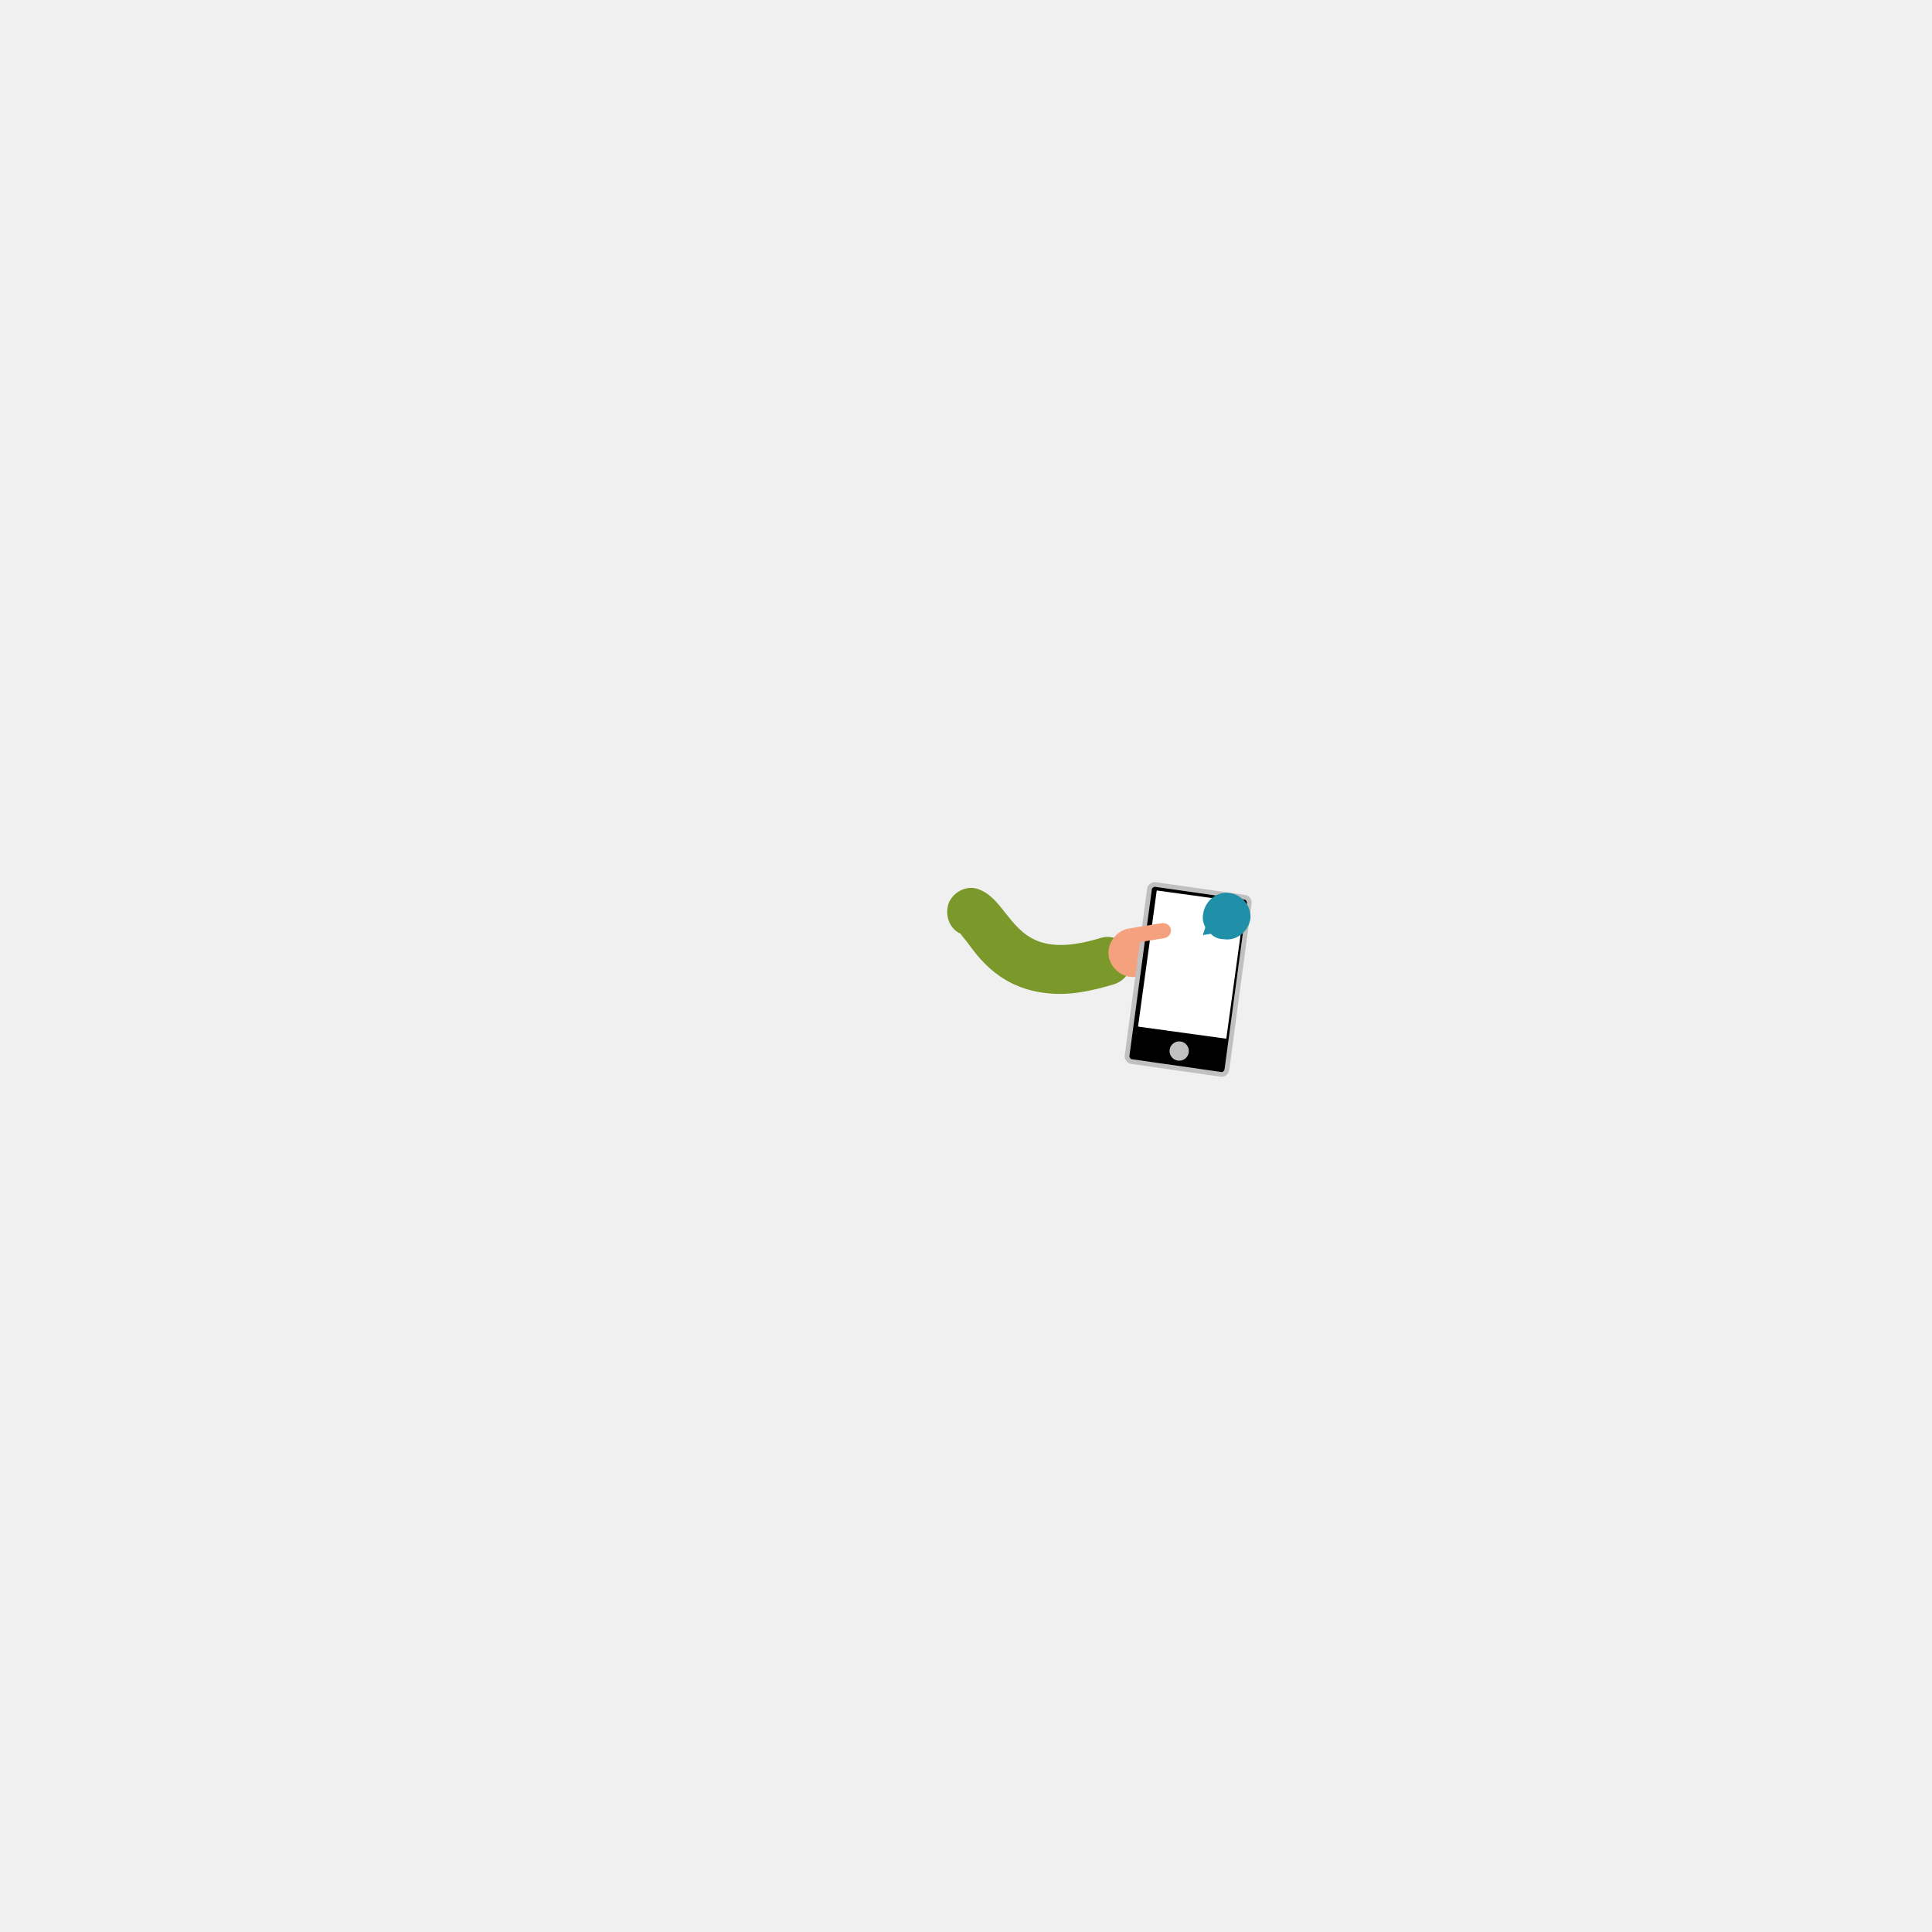
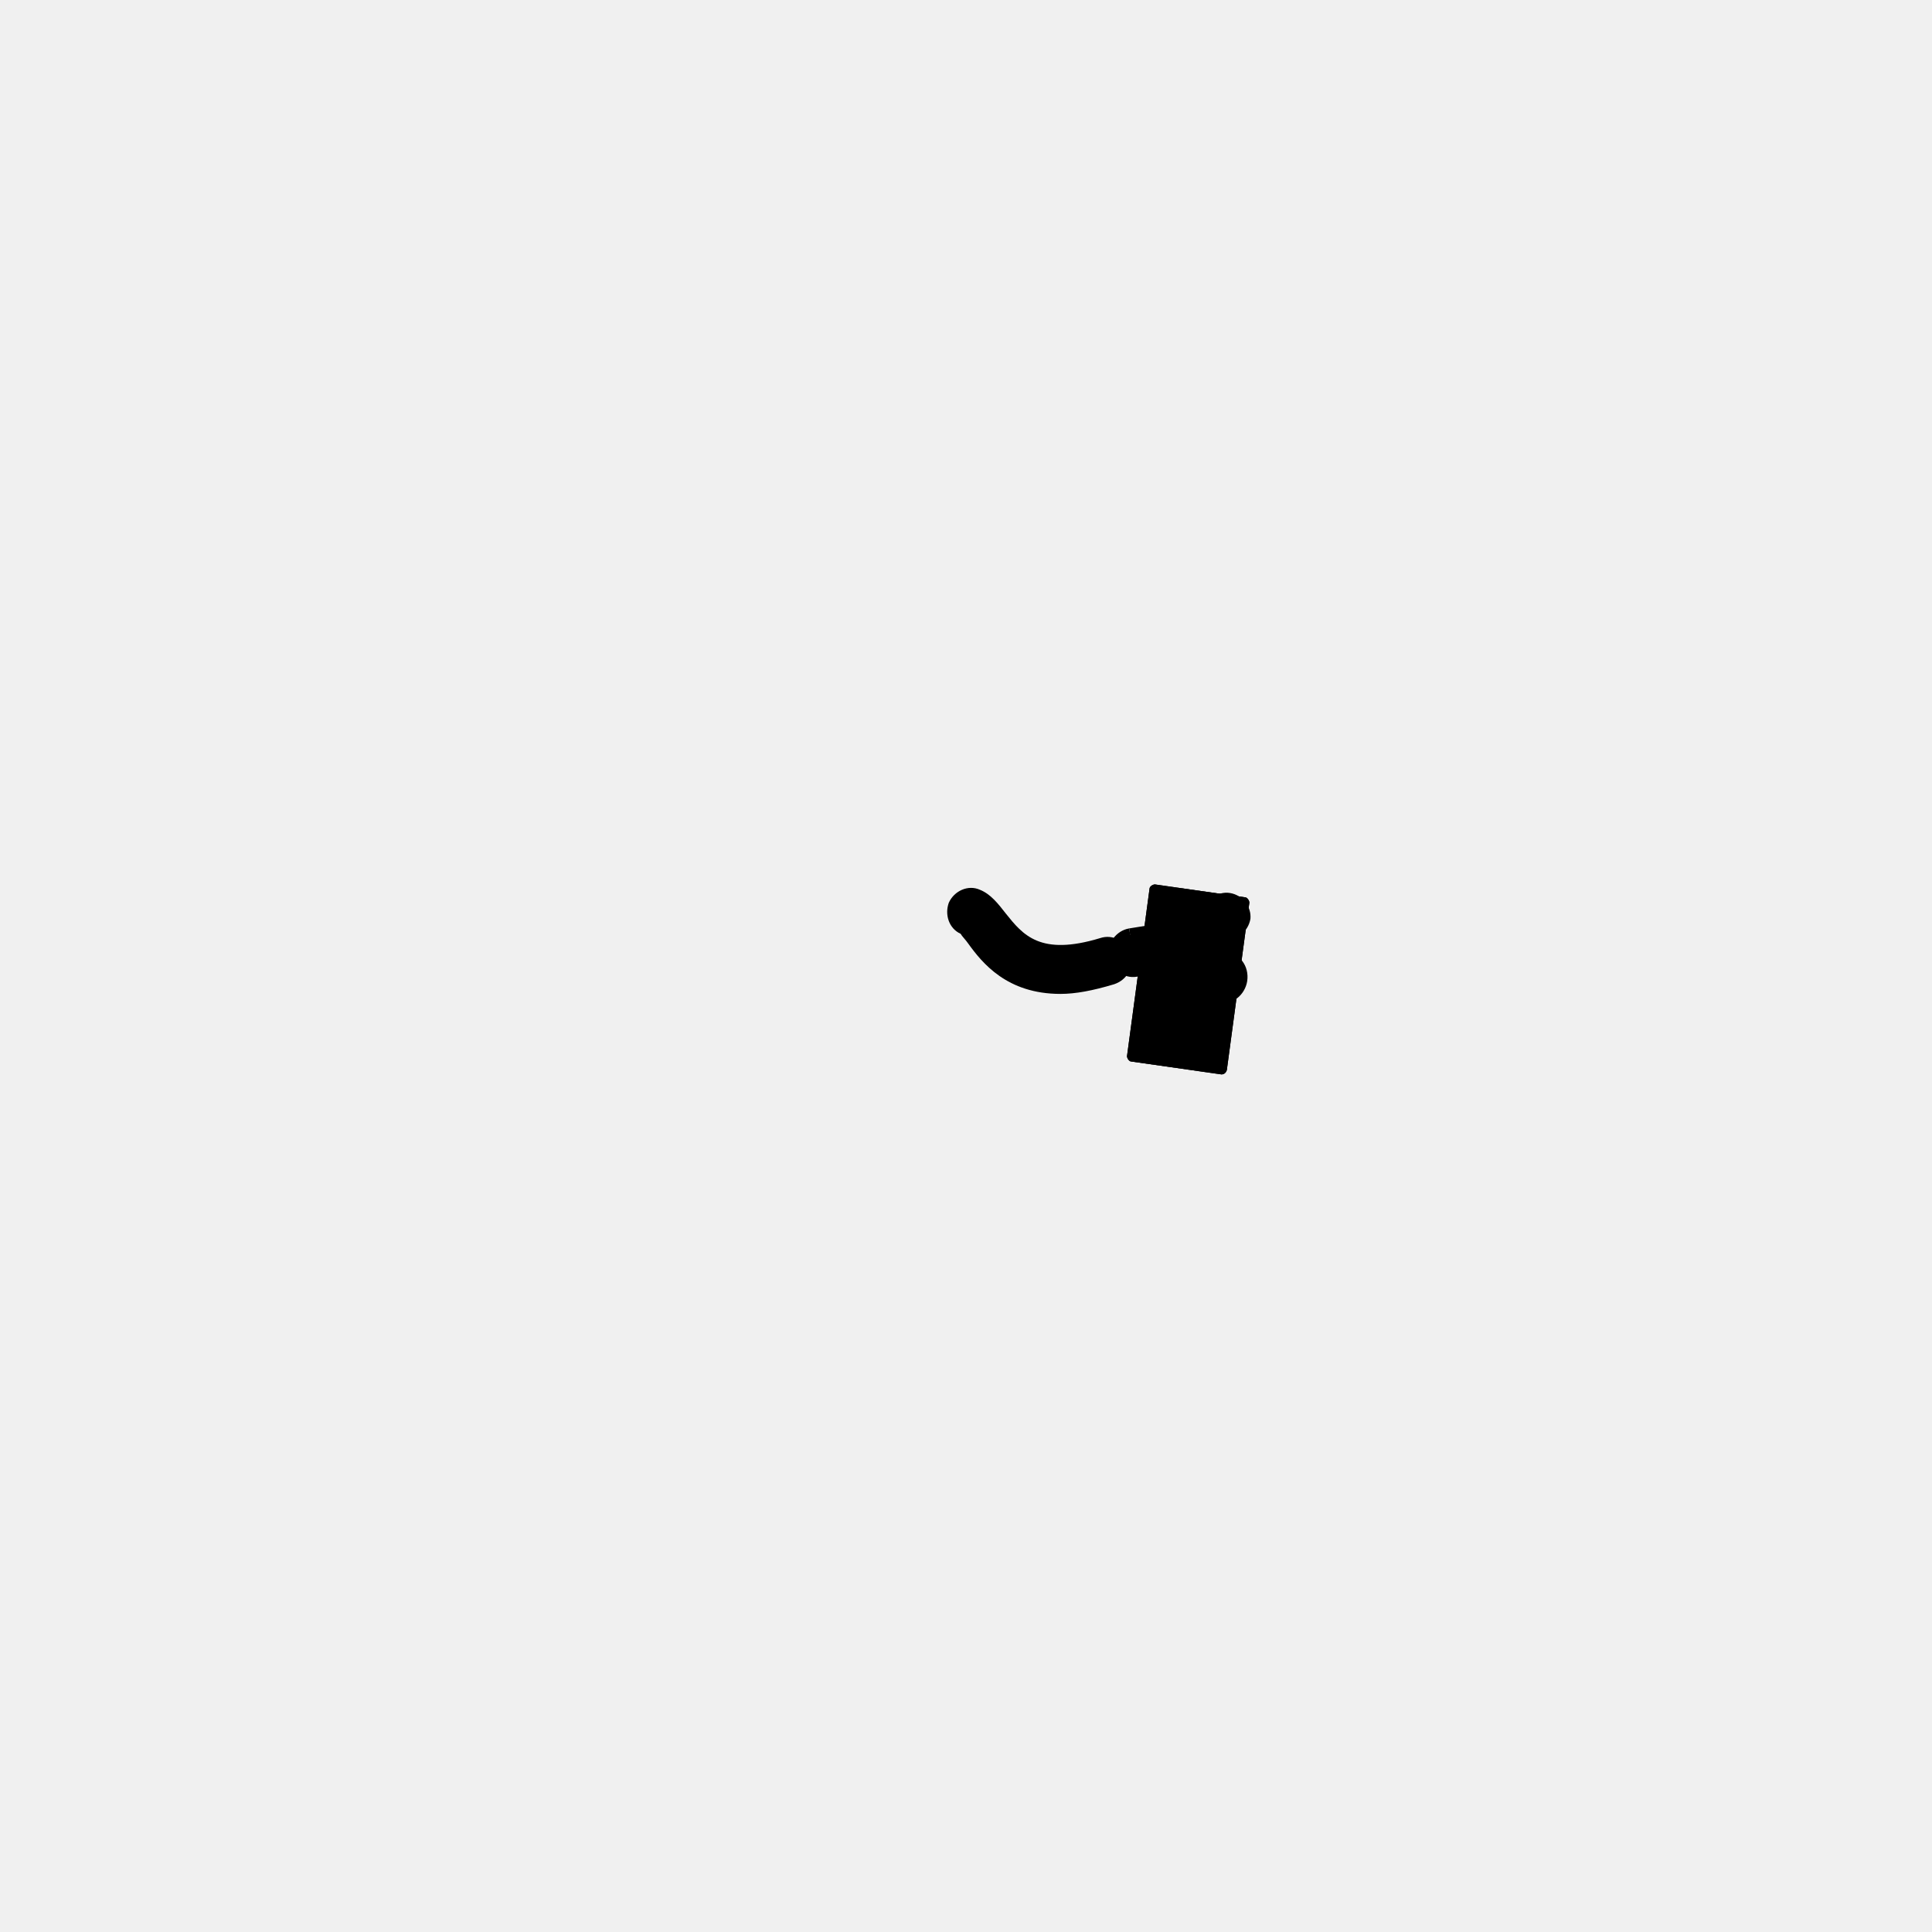
<svg xmlns="http://www.w3.org/2000/svg" version="1.1" id="Layer_1" x="0px" y="0px" viewBox="0 0 180 180" style="enable-background:new 0 0 180 180;" xml:space="preserve">
-   <style type="text/css">
- 	.st0{fill:#7B992A;}
- 	.st1{fill:#F5A17E;}
- 	.st2{fill:none;stroke:#C0C0C0;stroke-width:0.441;stroke-miterlimit:10;}
- 	.st3{fill:#C0C0C0;}
- 	.st4{fill:#FFFFFF;}
- 	.st5{fill:#1F90A8;}
- </style>
  <g>
-     <path class="st0" d="M98.8,92.6c-5,0-7.3-2.9-8.6-4.7c-0.2-0.3-0.6-0.7-0.7-0.9c-1.1-0.5-1.5-1.8-1.1-2.9c0.5-1.1,1.8-1.7,2.9-1.2   c1,0.4,1.7,1.3,2.4,2.2c1.6,2,3.2,4,8.8,2.3c1.2-0.4,2.4,0.3,2.8,1.5s-0.3,2.4-1.5,2.8C101.8,92.3,100.2,92.6,98.8,92.6z    M89.5,87.1L89.5,87.1L89.5,87.1z" />
+     <path class="clothing-top" d="M98.8,92.6c-5,0-7.3-2.9-8.6-4.7c-0.2-0.3-0.6-0.7-0.7-0.9c-1.1-0.5-1.5-1.8-1.1-2.9c0.5-1.1,1.8-1.7,2.9-1.2   c1,0.4,1.7,1.3,2.4,2.2c1.6,2,3.2,4,8.8,2.3c1.2-0.4,2.4,0.3,2.8,1.5s-0.3,2.4-1.5,2.8C101.8,92.3,100.2,92.6,98.8,92.6z    M89.5,87.1L89.5,87.1L89.5,87.1z" />
  </g>
  <g>
-     <path class="st1" d="M109.3,86.5l-4,0.6l-0.1-0.6c-1.2,0.2-2.1,1.4-1.9,2.6s1.4,2.1,2.6,1.9l1-0.2c0.4-0.1,0.6-0.4,0.6-0.8   c0-0.1-0.1-0.2-0.1-0.3c0,0-0.2-0.2,0,0l0,0c0.4-0.1,0.6-0.4,0.6-0.8c-0.1-0.4-0.4-0.6-0.8-0.6l2.3-0.4c0.4-0.1,0.6-0.4,0.6-0.8   C110,86.7,109.7,86.5,109.3,86.5z" />
+     <path class="skin" d="M109.3,86.5l-4,0.6l-0.1-0.6c-1.2,0.2-2.1,1.4-1.9,2.6s1.4,2.1,2.6,1.9l1-0.2c0.4-0.1,0.6-0.4,0.6-0.8   c0-0.1-0.1-0.2-0.1-0.3c0,0-0.2-0.2,0,0l0,0c0.4-0.1,0.6-0.4,0.6-0.8c-0.1-0.4-0.4-0.6-0.8-0.6l2.3-0.4c0.4-0.1,0.6-0.4,0.6-0.8   C110,86.7,109.7,86.5,109.3,86.5z" />
  </g>
  <g>
    <path d="M113.8,100.1l-8.4-1.2c-0.2,0-0.4-0.3-0.4-0.5l2.1-15.6c0-0.2,0.3-0.4,0.5-0.4l8.4,1.2c0.2,0,0.4,0.3,0.4,0.5l-2.1,15.6   C114.2,100,114,100.1,113.8,100.1z" />
    <path class="st2" d="M113.8,100.1l-8.4-1.2c-0.2,0-0.4-0.3-0.4-0.5l2.1-15.6c0-0.2,0.3-0.4,0.5-0.4l8.4,1.2c0.2,0,0.4,0.3,0.4,0.5   l-2.1,15.6C114.2,100,114,100.1,113.8,100.1z" />
    <ellipse transform="matrix(0.1362 -0.9907 0.9907 0.1362 -2.0816 193.3682)" class="st3" cx="109.8" cy="97.9" rx="0.9" ry="0.9" />
    <rect x="104.6" y="85.8" transform="matrix(0.1362 -0.9907 0.9907 0.1362 6.7789 187.5853)" class="st4" width="12.8" height="8.3" />
  </g>
-   <path class="st5" d="M114.6,83.2c-1.2-0.2-2.3,0.7-2.5,1.9c-0.1,0.5,0,0.9,0.2,1.3l-0.2,0.6c0,0.1,0,0.2,0.1,0.1l0.6-0.1  c0.3,0.3,0.7,0.5,1.2,0.5c1.2,0.2,2.3-0.7,2.5-1.9C116.6,84.5,115.8,83.4,114.6,83.2z" />
-   <path class="st1" d="M108.5,87.4c0.4-0.1,0.6-0.4,0.6-0.8c-0.1-0.4-0.4-0.6-0.8-0.6l-3.1,0.5l0.2,1.4L108.5,87.4z" />
+   <path class="st5" d="M111.4,88.5c0.2-1.4-0.8-2.7-2.2-2.9s-2.7,0.8-2.9,2.2c-0.2,1.4,0.8,2.7,2.2,2.9c0.6,0.1,1.1,0,1.5-0.3l0.6,0.3  c0.1,0,0.2,0,0.1-0.1l-0.1-0.6C111.1,89.5,111.3,89,111.4,88.5z" />
+   <path class="st6" d="M114.6,83.2c-1.2-0.2-2.3,0.7-2.5,1.9c-0.1,0.5,0,0.9,0.2,1.3l-0.2,0.6c0,0.1,0,0.2,0.1,0.1l0.6-0.1  c0.3,0.3,0.7,0.5,1.2,0.5c1.2,0.2,2.3-0.7,2.5-1.9C116.6,84.5,115.8,83.4,114.6,83.2z" />
+   <path class="st7" d="M114.1,88.6c-1.4-0.2-2.6,0.8-2.8,2.1c-0.1,0.5,0,1,0.3,1.5l0,0l-0.3,0.7c0,0.1,0,0.2,0.1,0.1l0.7-0.1l0,0  c0.4,0.3,0.8,0.6,1.3,0.6c1.4,0.2,2.6-0.8,2.8-2.1C116.4,90,115.5,88.8,114.1,88.6z" />
+   <path class="skin" d="M108.5,87.4c0.4-0.1,0.6-0.4,0.6-0.8c-0.1-0.4-0.4-0.6-0.8-0.6l-3.1,0.5l0.2,1.4L108.5,87.4z" />
</svg>
